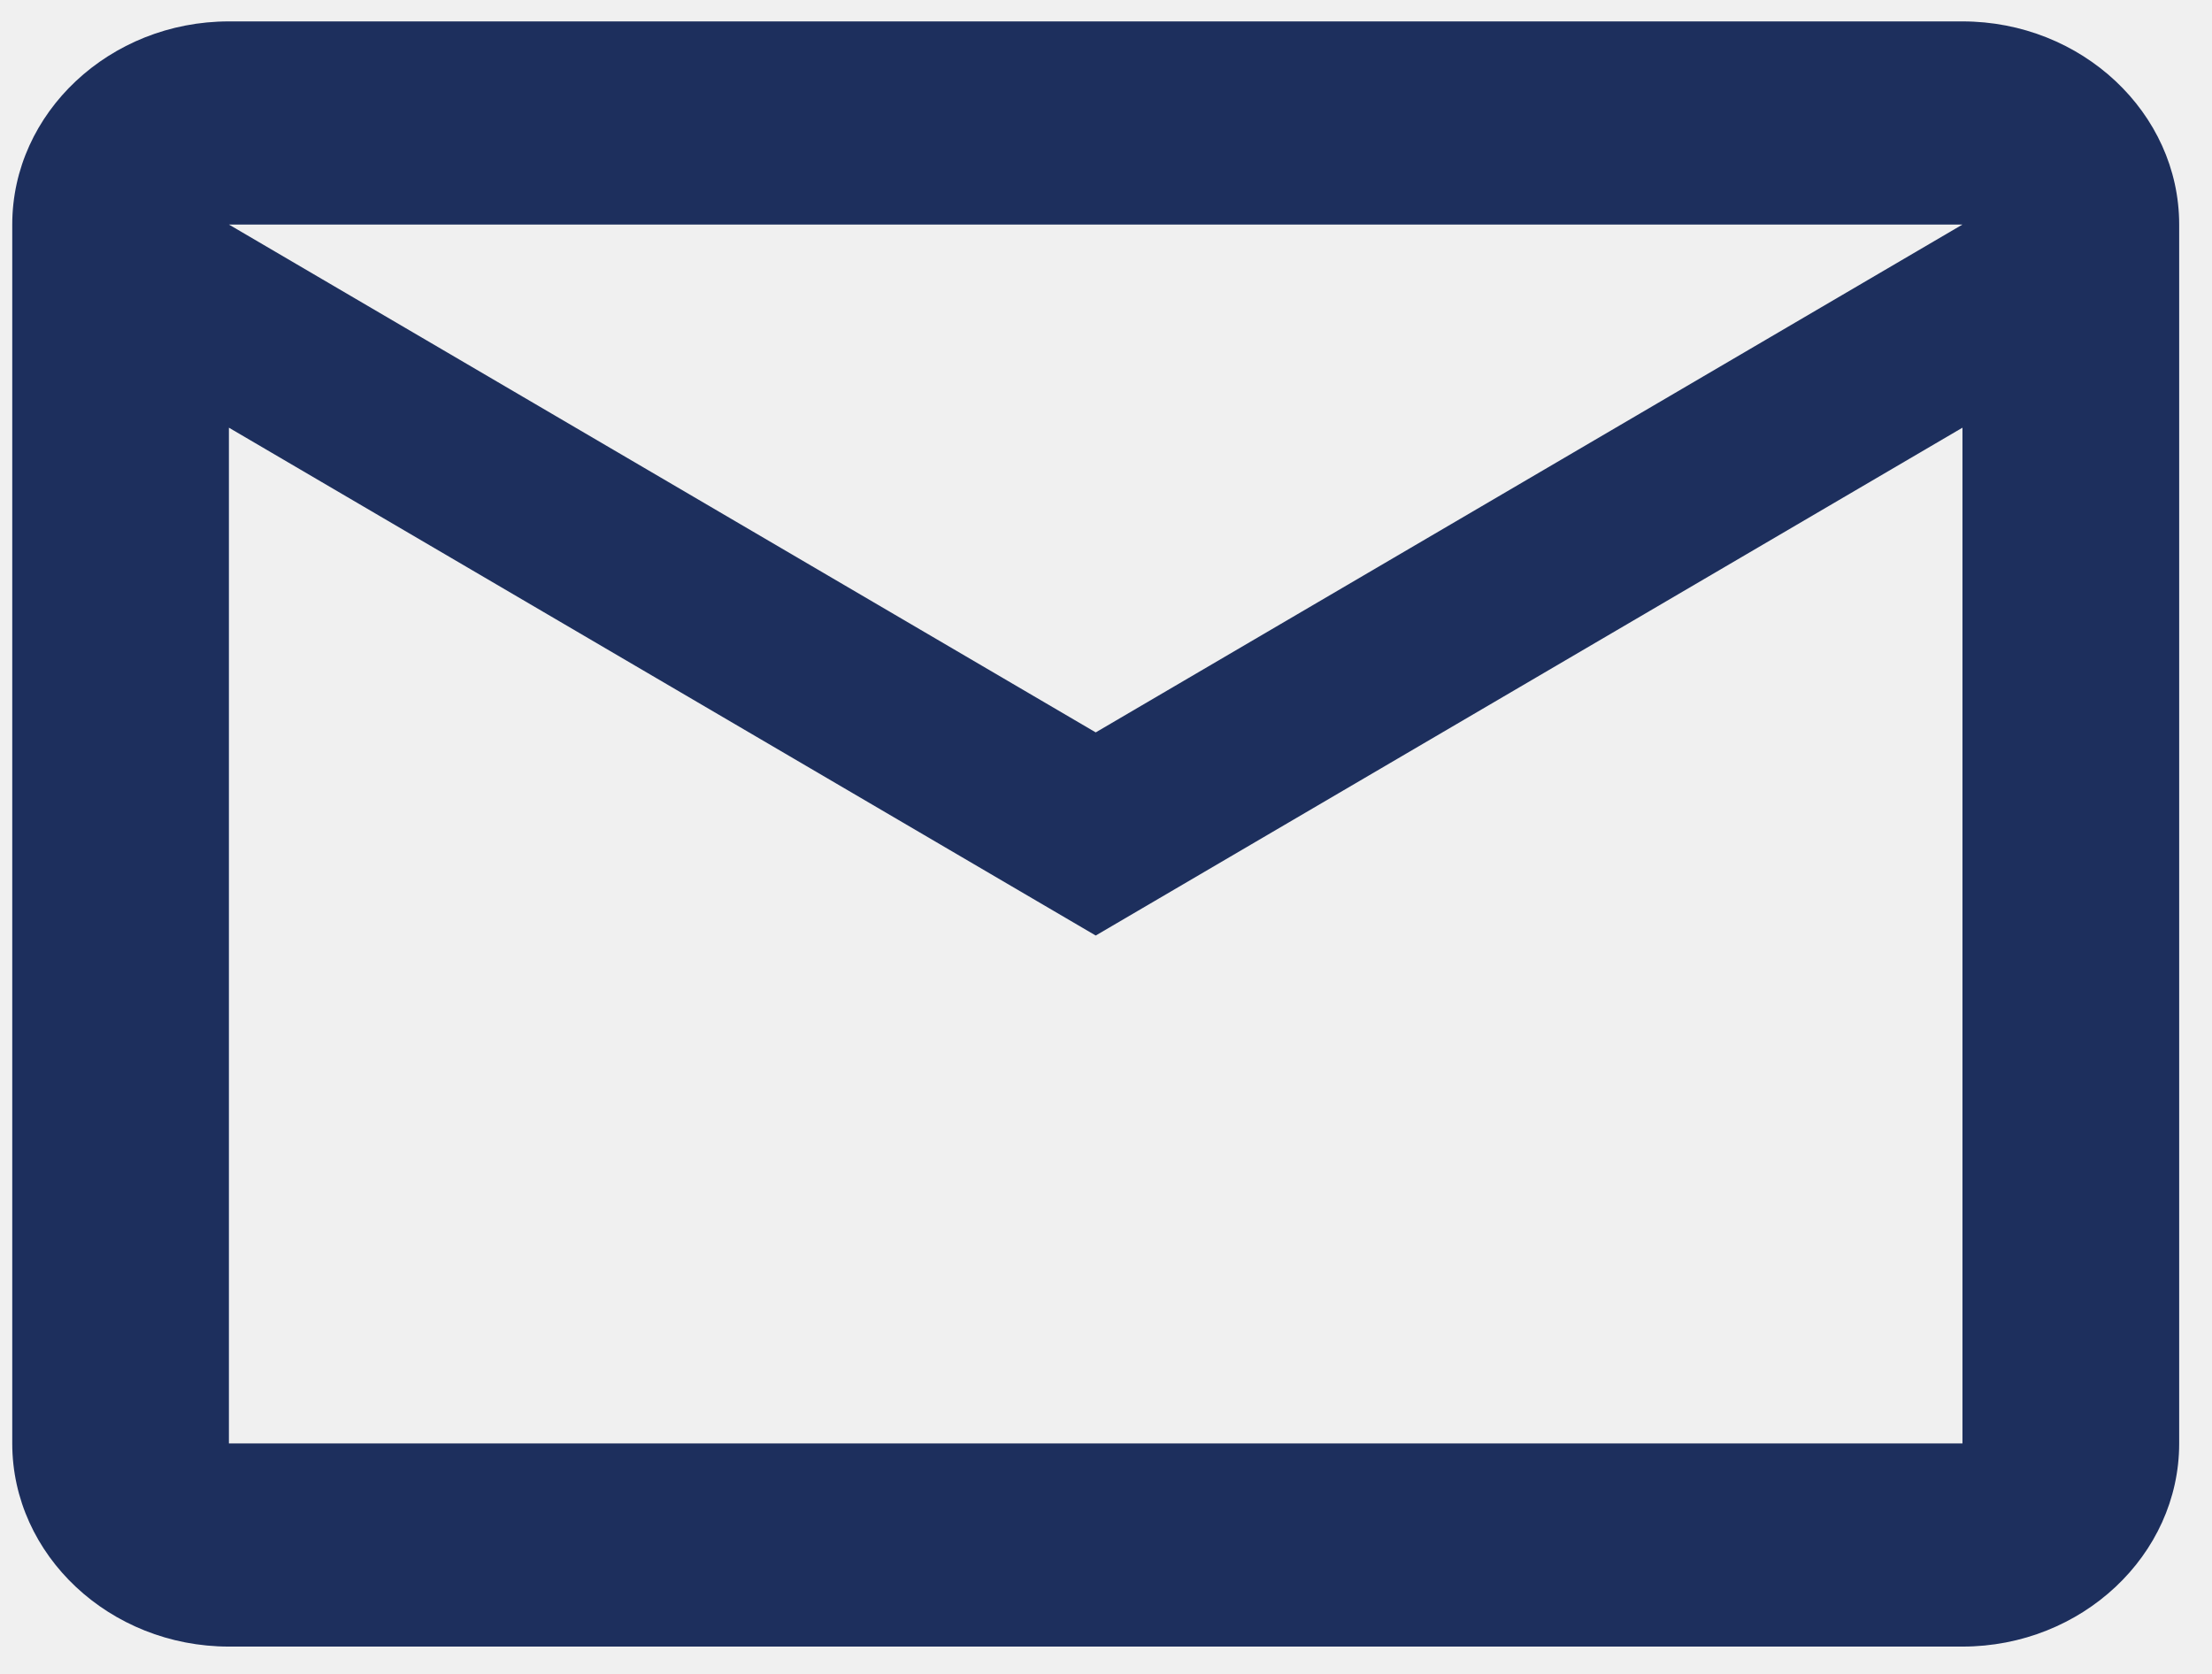
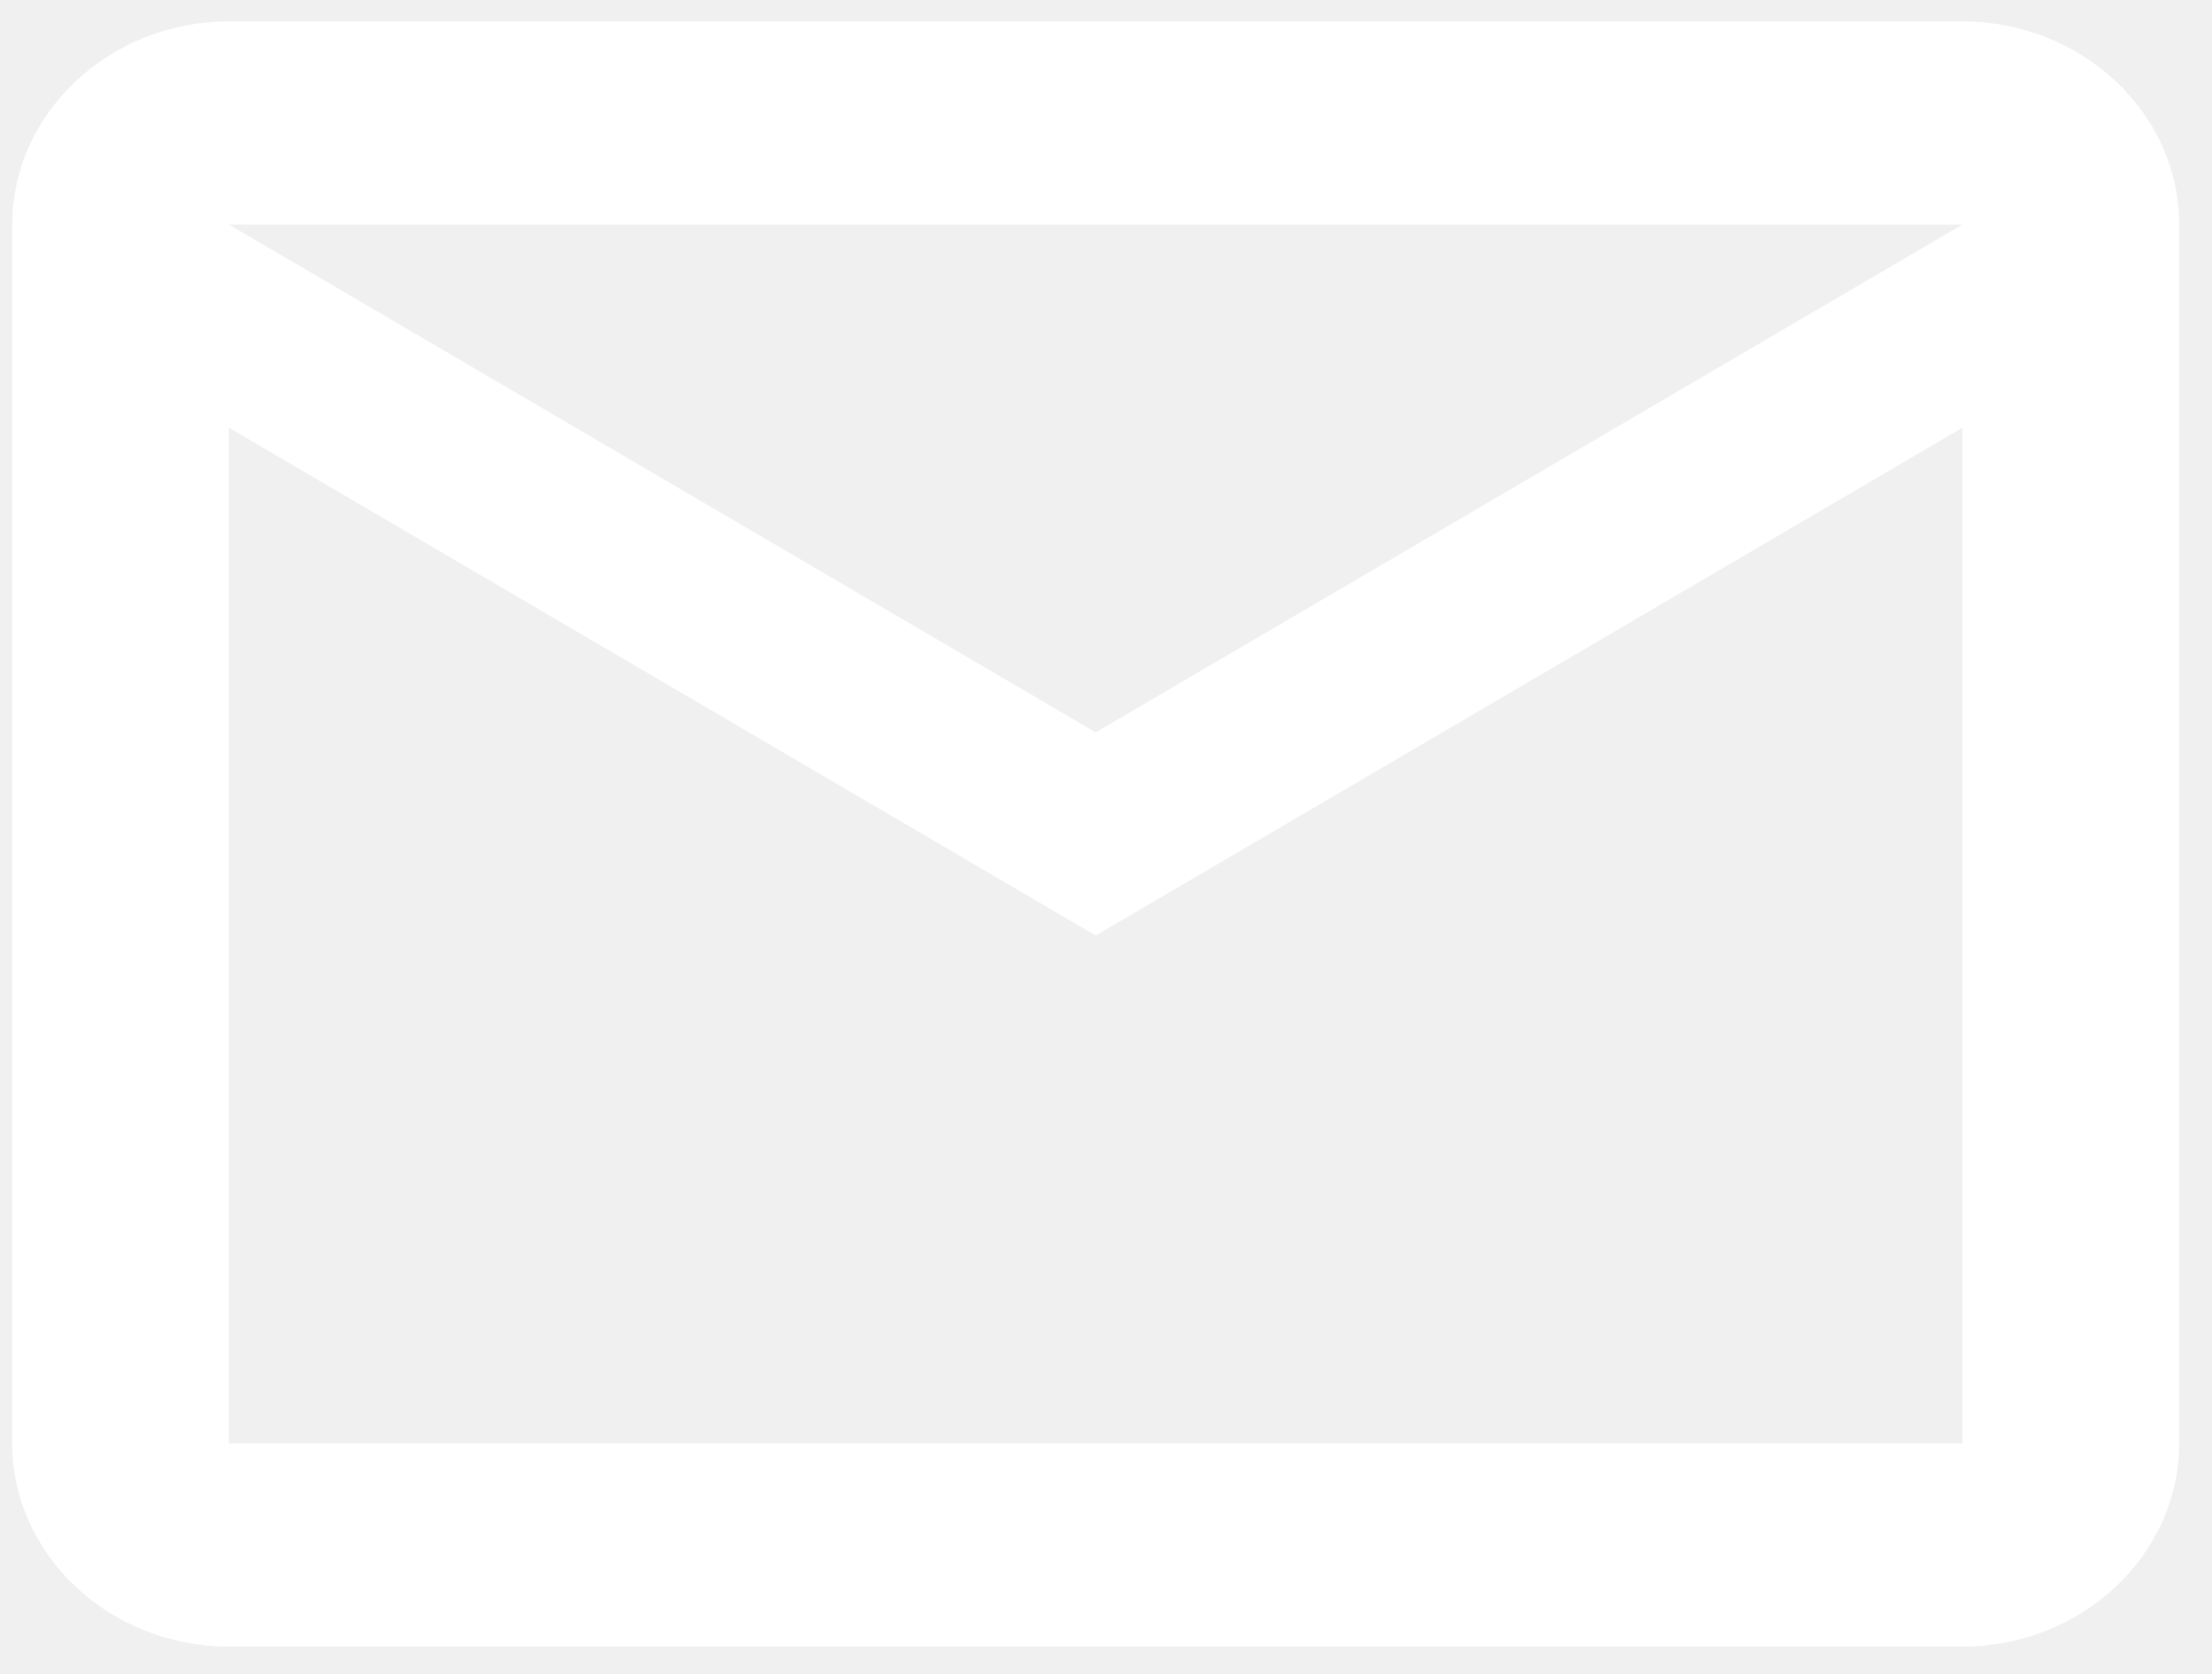
- <svg xmlns="http://www.w3.org/2000/svg" width="37" height="28" viewBox="0 0 37 28" fill="none">
-   <path d="M36.451 3.756C36.451 1.887 34.82 0.358 32.826 0.358H3.829C1.836 0.358 0.205 1.887 0.205 3.756V24.145C0.205 26.014 1.836 27.543 3.829 27.543H32.826C34.82 27.543 36.451 26.014 36.451 24.145V3.756ZM32.826 3.756L18.328 12.251L3.829 3.756H32.826ZM32.826 24.145H3.829V7.154L18.328 15.649L32.826 7.154V24.145Z" fill="#1D2F5D" />
+ <svg xmlns="http://www.w3.org/2000/svg" width="37" height="28" viewBox="0 0 37 28" fill="white">
+   <path d="M36.451 3.756C36.451 1.887 34.82 0.358 32.826 0.358H3.829C1.836 0.358 0.205 1.887 0.205 3.756V24.145C0.205 26.014 1.836 27.543 3.829 27.543H32.826C34.82 27.543 36.451 26.014 36.451 24.145V3.756ZM32.826 3.756L18.328 12.251L3.829 3.756H32.826ZM32.826 24.145H3.829V7.154L18.328 15.649L32.826 7.154V24.145Z" fill="white" />
</svg>
